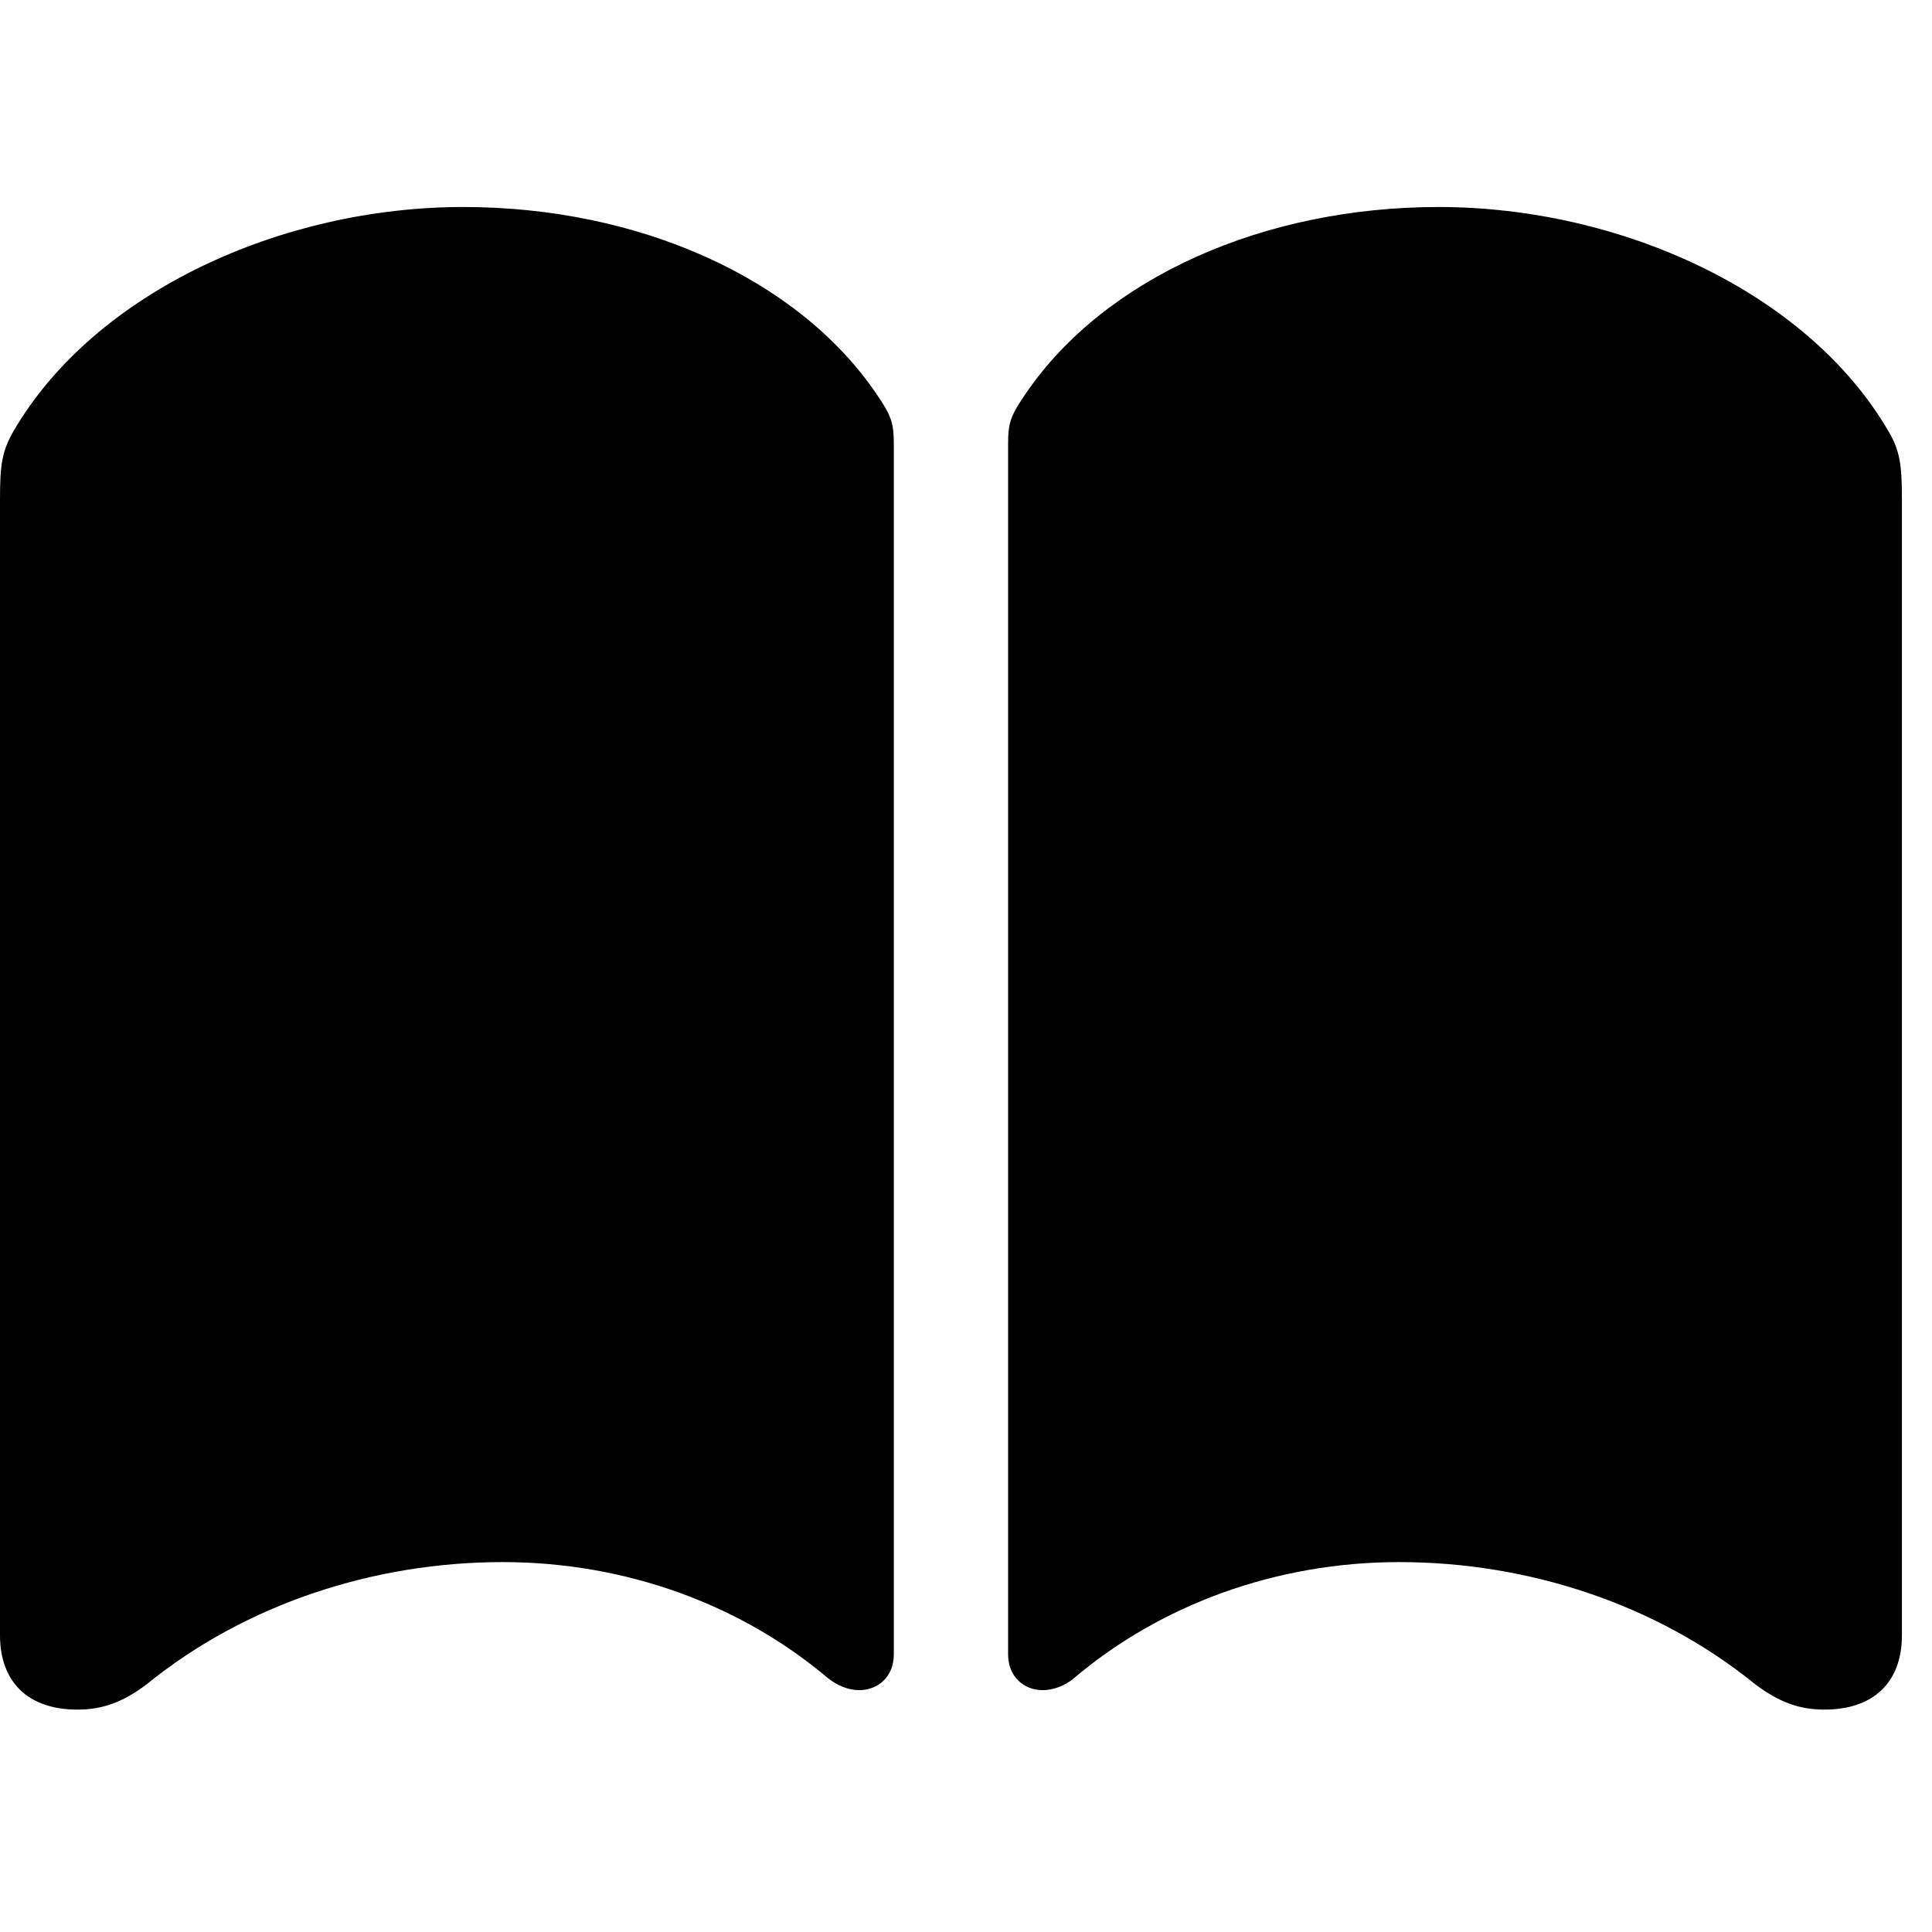
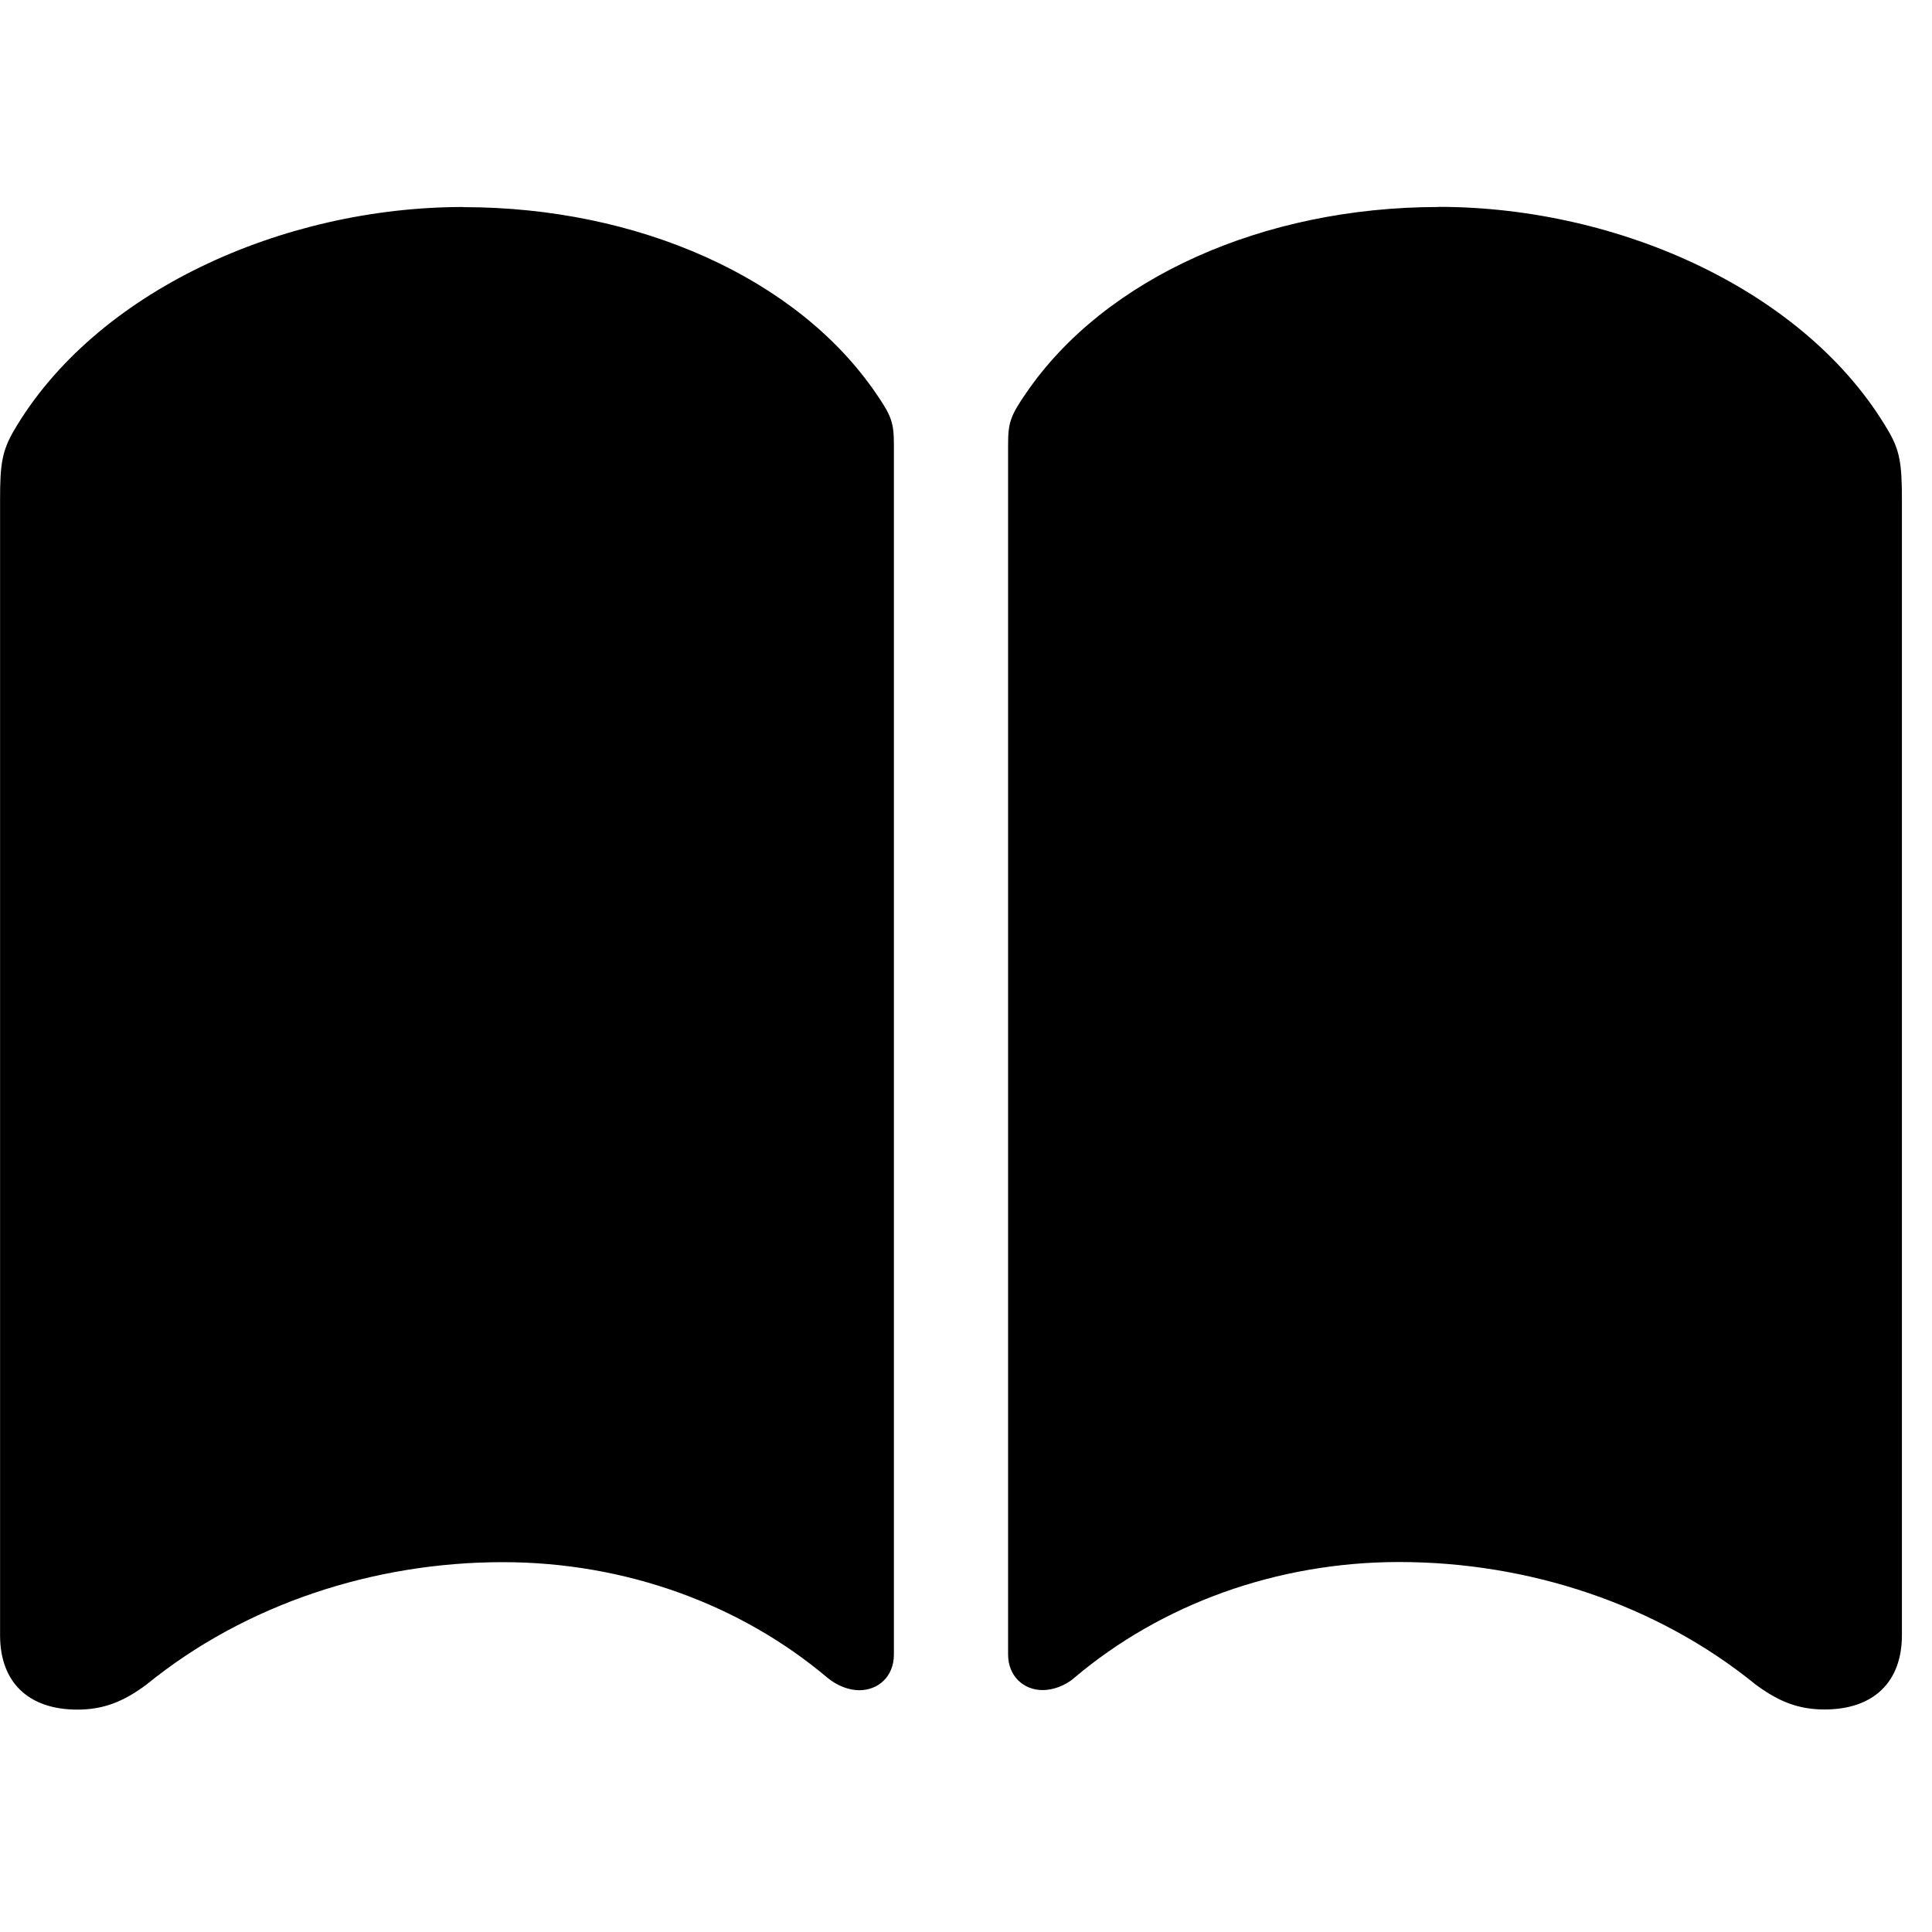
- <svg xmlns="http://www.w3.org/2000/svg" width="28" height="28" viewBox="0 0 28 28" fill="none">
-   <path d="M6.713 3C4.092 3 1.373 4.225 0.193 6.253C0.029 6.544 0 6.73 0 7.242V23.699C0 24.383 0.414 24.777 1.12 24.777C1.494 24.777 1.785 24.665 2.122 24.413C3.558 23.245 5.423 22.639 7.285 22.639C9.067 22.639 10.736 23.254 11.993 24.316C12.137 24.434 12.306 24.495 12.452 24.495C12.729 24.495 12.954 24.295 12.954 23.978V6.447C12.954 6.128 12.922 6.028 12.694 5.697C11.551 4.026 9.251 3 6.713 3ZM20.849 3C18.313 3 16.013 4.026 14.871 5.697C14.642 6.028 14.61 6.128 14.61 6.447V23.978C14.61 24.295 14.835 24.495 15.112 24.495C15.258 24.495 15.437 24.434 15.571 24.316C16.828 23.254 18.498 22.639 20.279 22.639C22.141 22.639 24.006 23.245 25.442 24.413C25.78 24.665 26.07 24.777 26.442 24.777C27.15 24.777 27.564 24.383 27.564 23.699V7.242C27.564 6.73 27.535 6.534 27.371 6.253C26.191 4.225 23.472 3 20.849 3Z" fill="black" />
+ <svg xmlns="http://www.w3.org/2000/svg" fill="none" height="28" viewBox="0 0 28 28" width="28">
+   <path d="m6.713 3c-2.62 0-5.34 1.225-6.519 3.253-.165.291-.193.477-.193.989v16.457c0 .685.414 1.078 1.12 1.078.374 0 .665-.112 1.002-.363 1.436-1.169 3.301-1.774 5.163-1.774 1.782 0 3.451.615 4.708 1.677.144.118.313.179.459.179.277 0 .502-.2.502-.517v-17.53c0-.319-.032-.419-.261-.75-1.142-1.671-3.443-2.697-5.981-2.697zm14.137 0c-2.536 0-4.837 1.026-5.979 2.697-.229.331-.261.431-.261.75v17.53c0 .317.226.517.502.517.146 0 .325-.061.459-.179 1.257-1.062 2.927-1.677 4.708-1.677 1.862 0 3.726.606 5.163 1.774.338.252.628.363 1.0.363.708 0 1.122-.394 1.122-1.078v-16.457c0-.512-.029-.707-.193-.989-1.18-2.028-3.899-3.253-6.521-3.253z" fill="#000" />
</svg>
